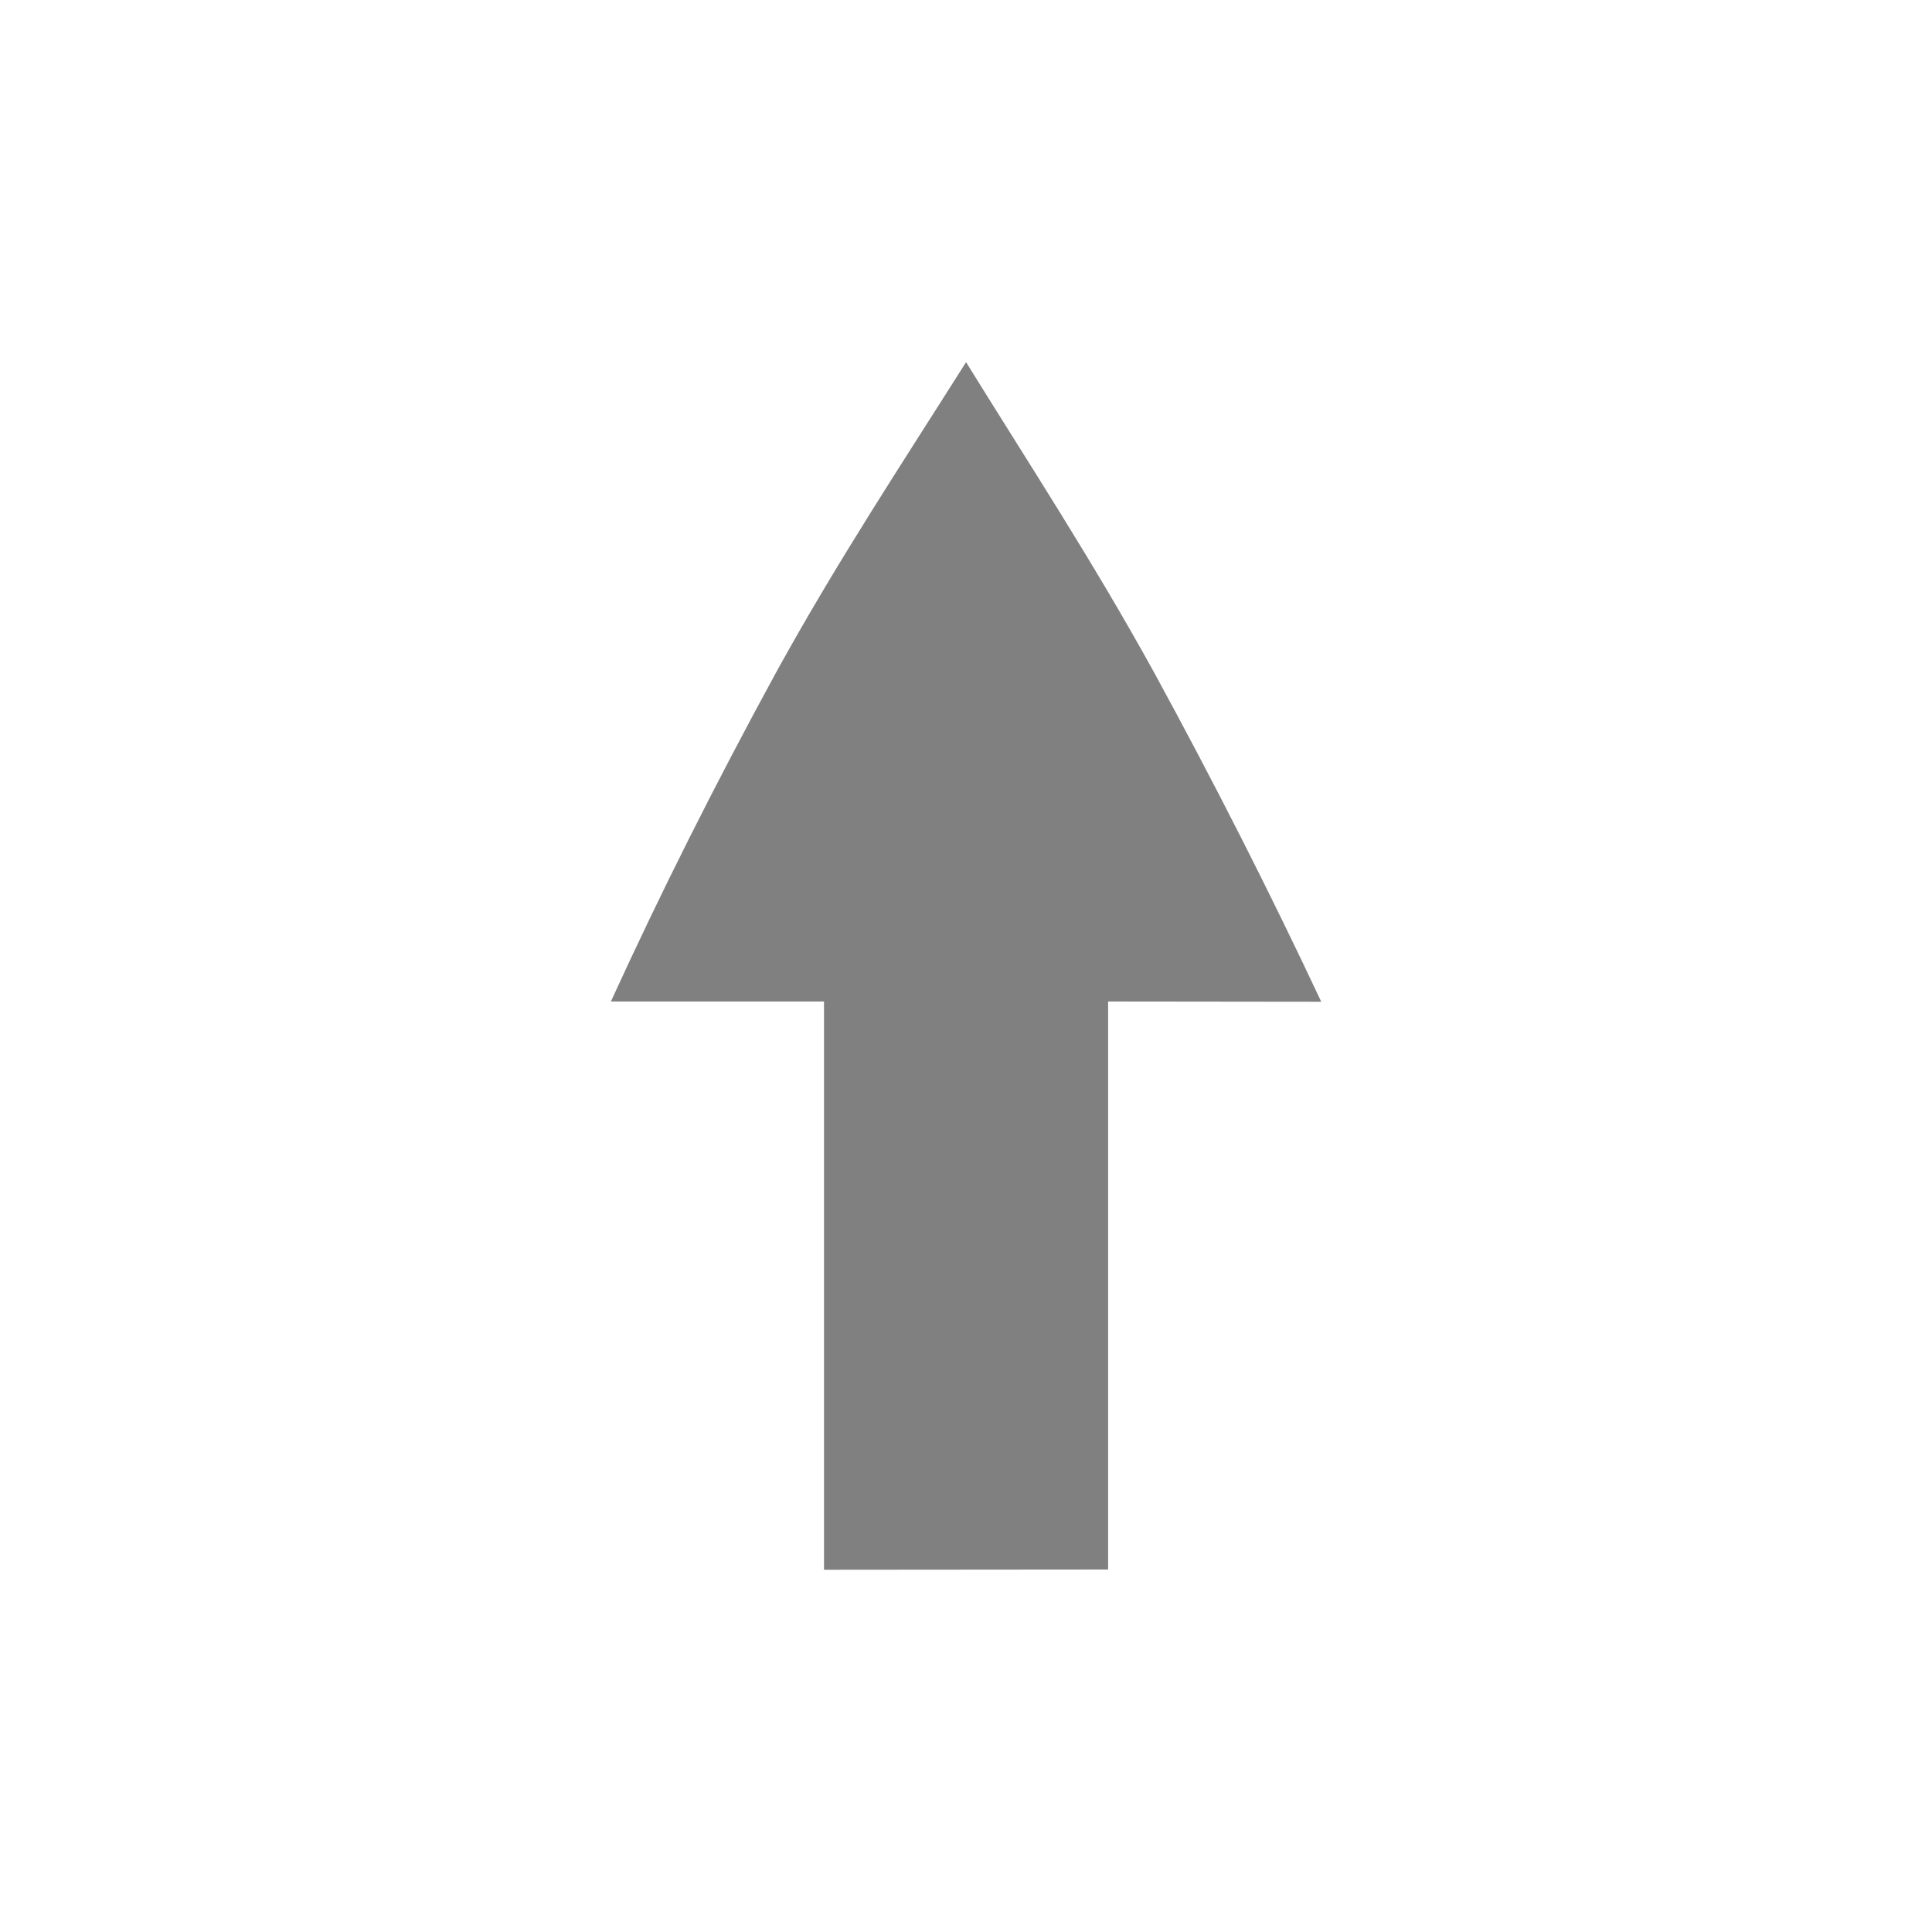
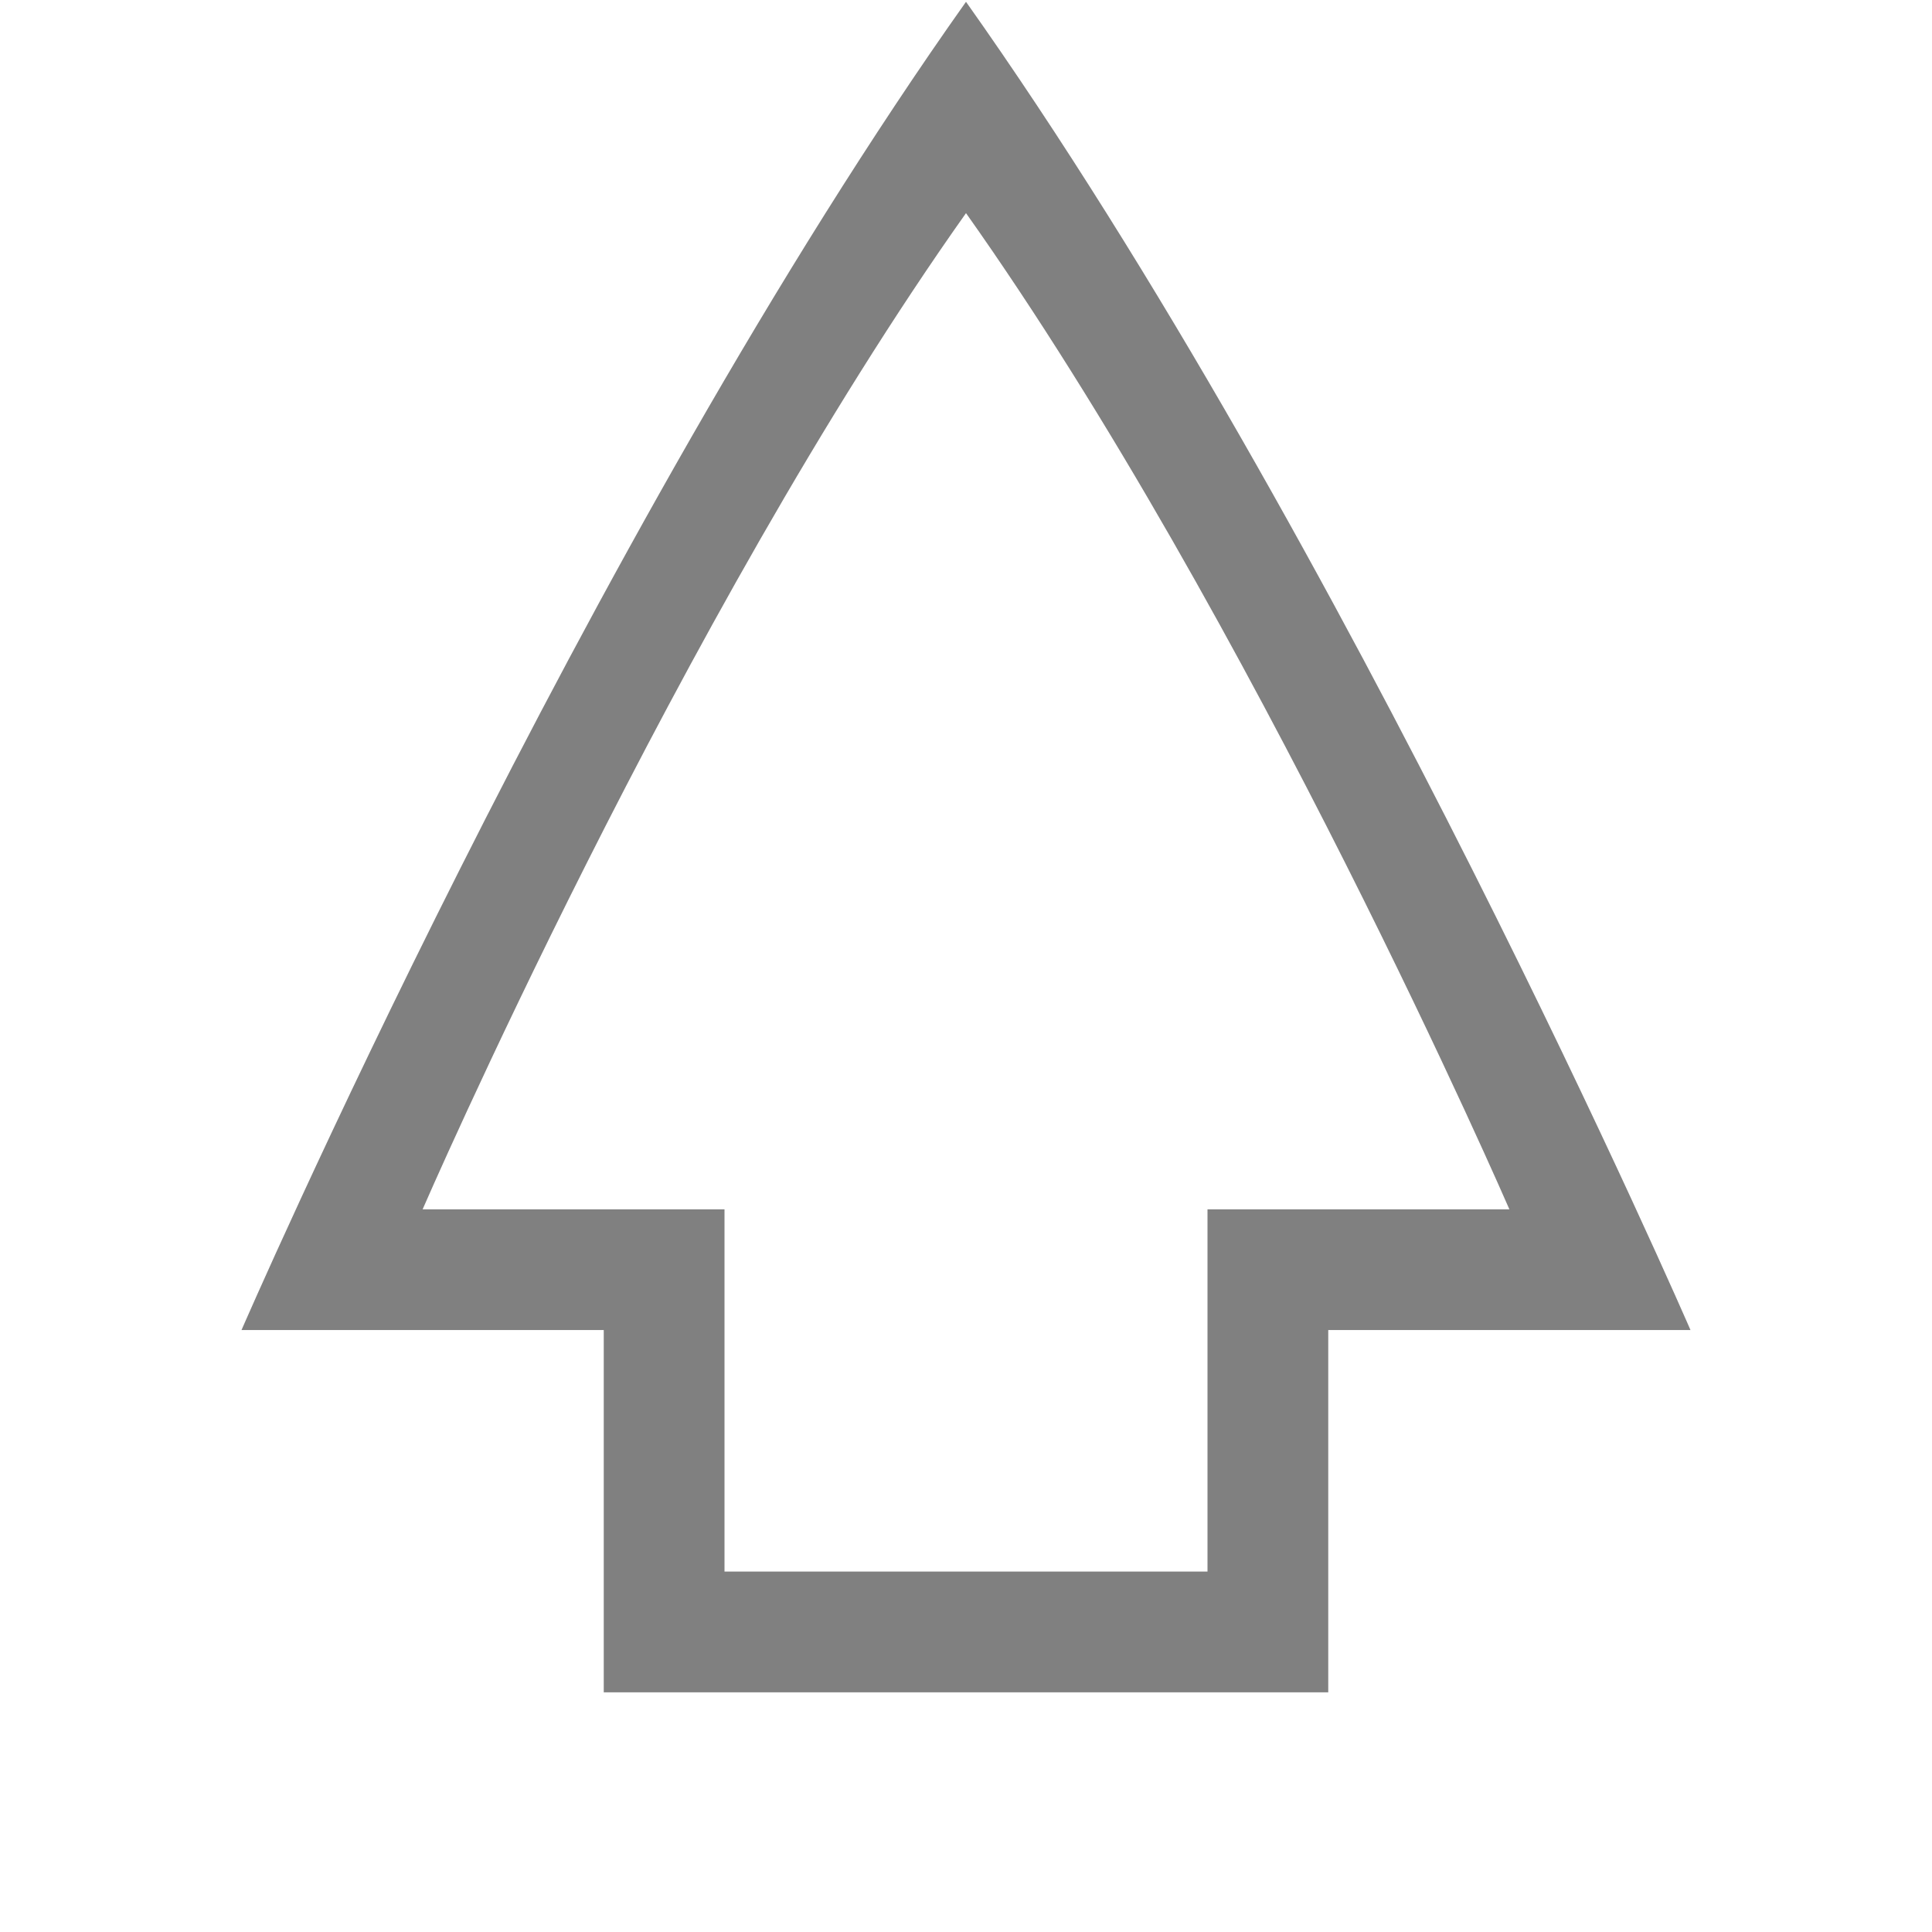
- <svg xmlns="http://www.w3.org/2000/svg" version="1.1" viewBox="0 0 16 16">
-   <path d="m8 3c-0.539 0.853-1.063 1.644-1.569 2.562-0.506 0.927-0.963 1.837-1.372 2.732h1.765v4.706l2.353-0.002v-4.704l1.765 0.002c-0.42-0.895-0.882-1.807-1.388-2.734-0.507-0.919-1.025-1.709-1.553-2.562z" fill="#808080" stroke-width="1.177" style="font-feature-settings:normal;font-variant-alternates:normal;font-variant-caps:normal;font-variant-ligatures:normal;font-variant-numeric:normal;font-variant-position:normal;isolation:auto;mix-blend-mode:normal;shape-padding:0;text-decoration-color:#000000;text-decoration-line:none;text-decoration-style:solid;text-indent:0;text-orientation:mixed;text-transform:none;white-space:normal" />
+ <svg xmlns="http://www.w3.org/2000/svg" viewBox="0 0 16 16">
+   <path d="M8 .015c-3.167 4.469-6 11-6 11h3v3h6v-3h3s-2.833-6.531-6-11zm0 1.75c2.375 3.352 4.5 8.25 4.5 8.25H10v3H6v-3H3.5S5.625 5.117 8 1.765z" fill="gray" />
</svg>
